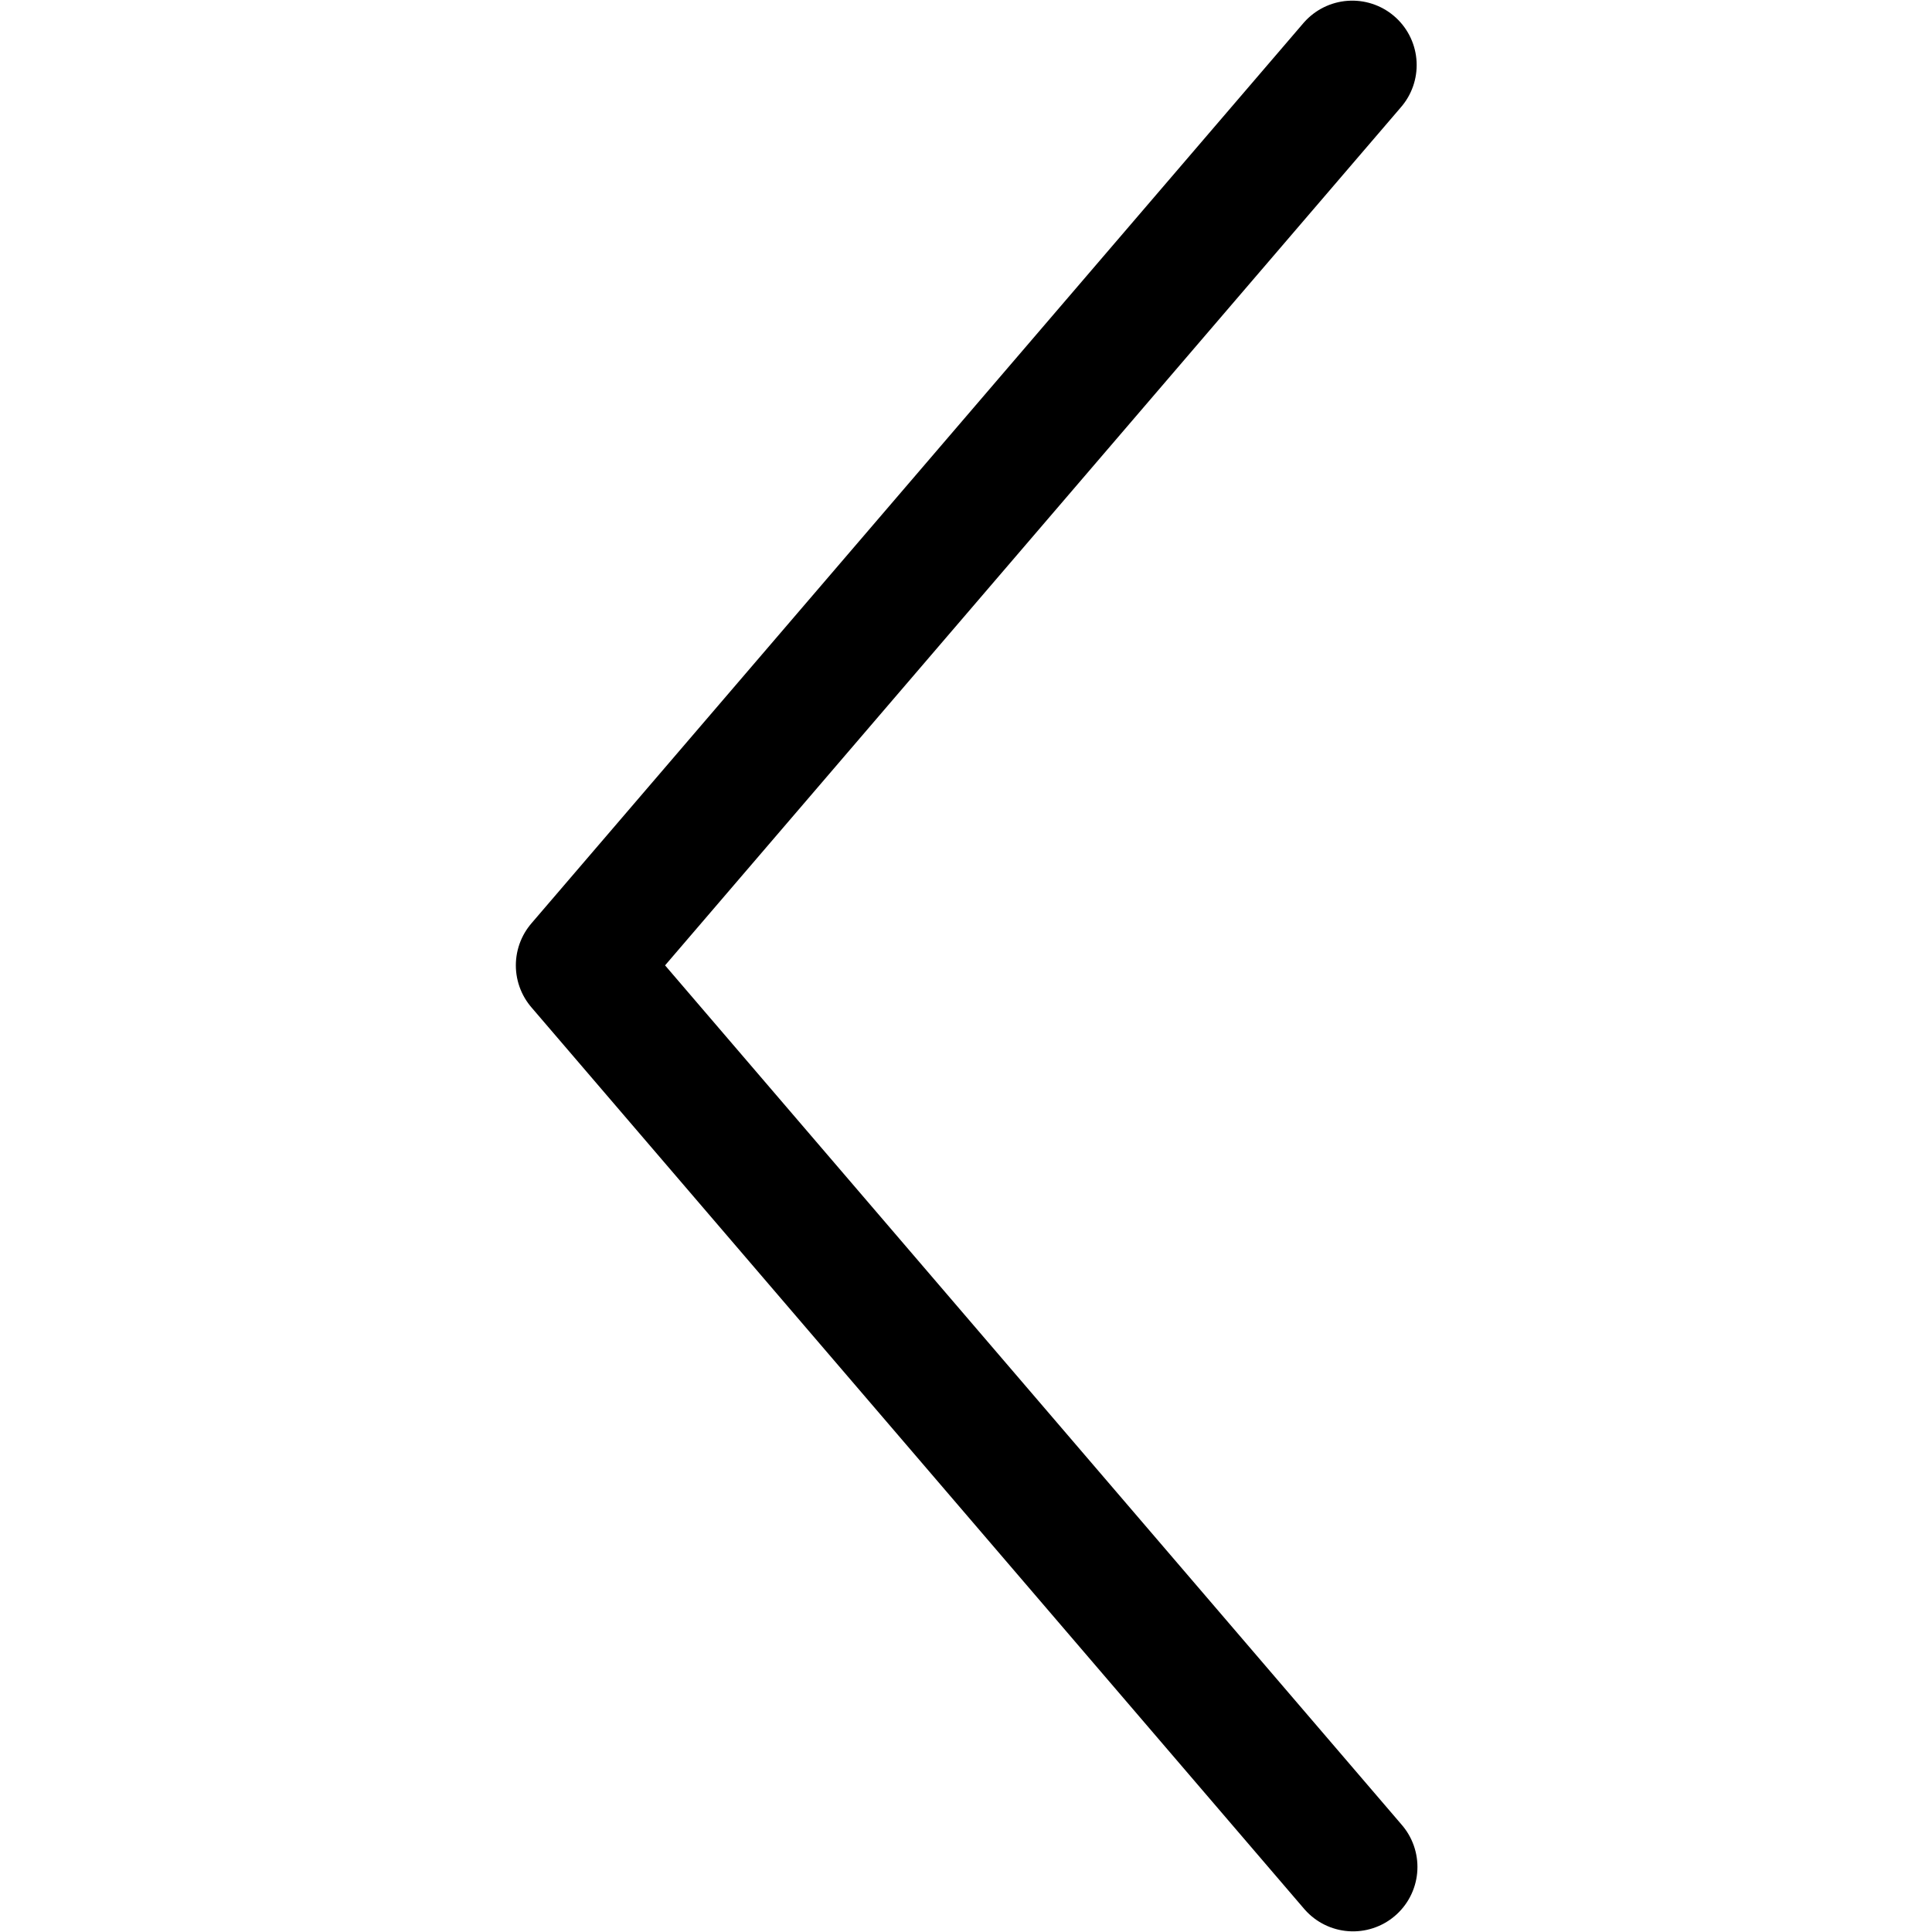
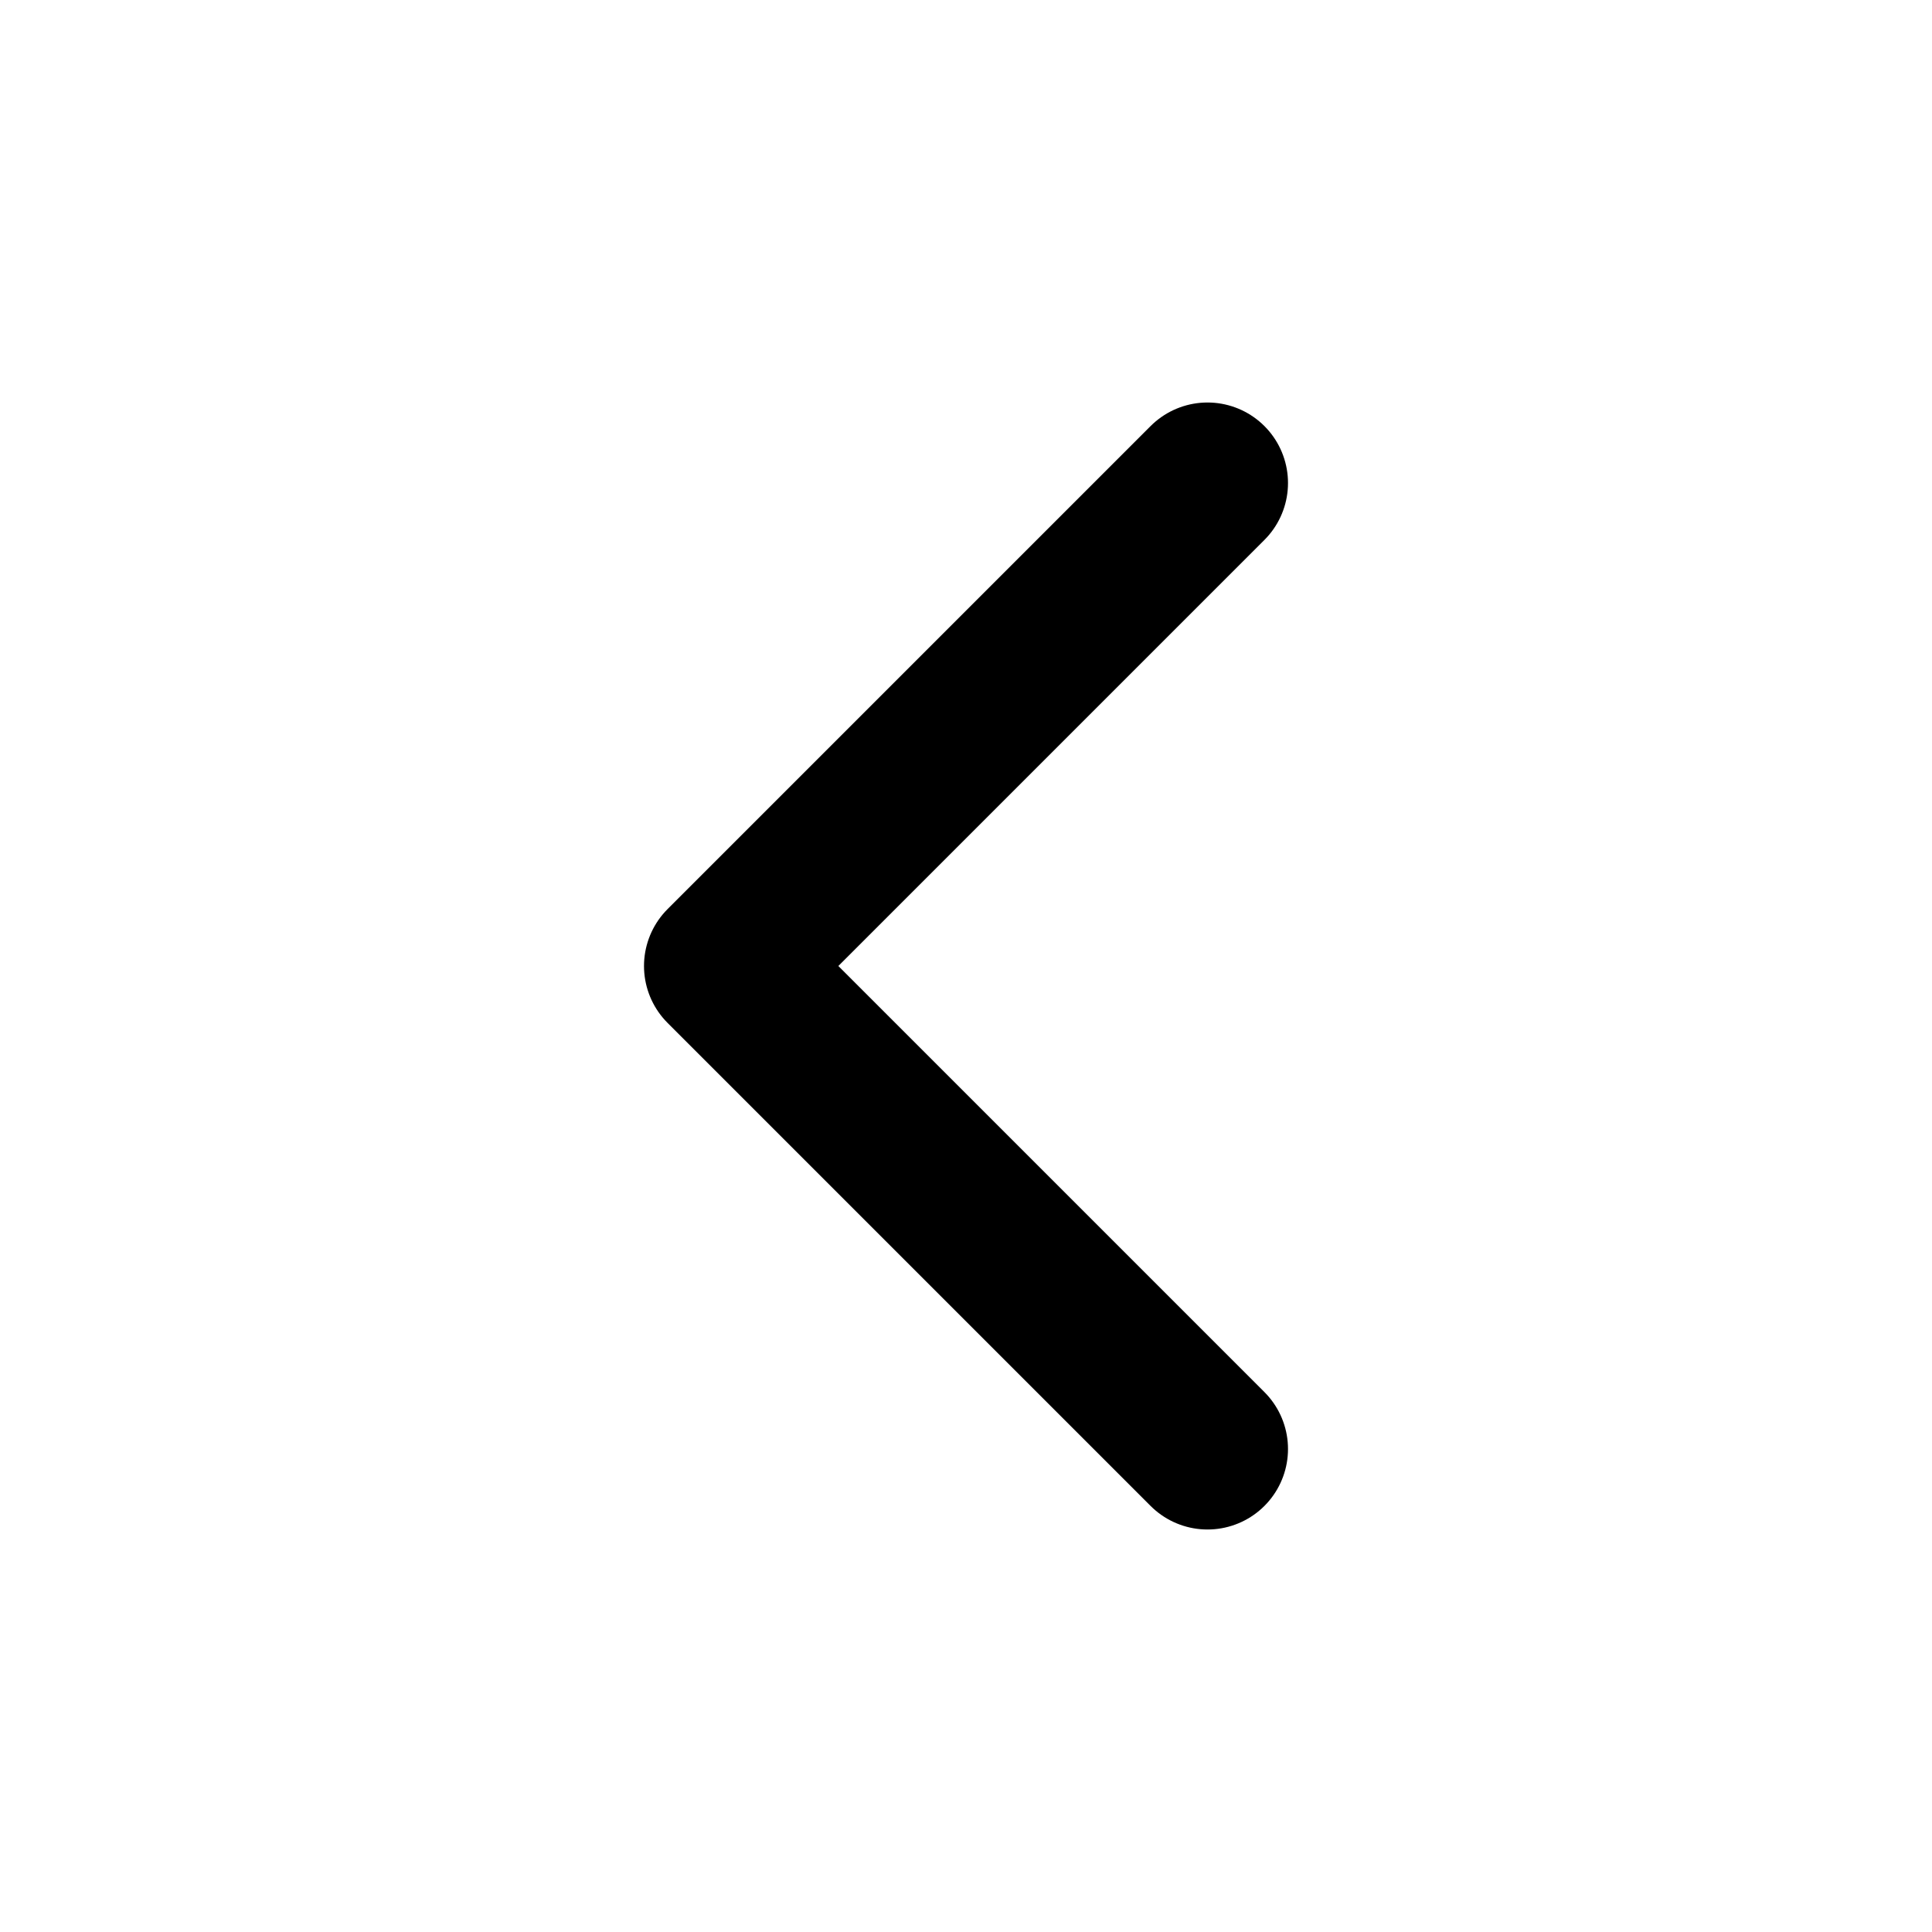
- <svg viewBox="0 0 15 15">
-   <polyline stroke="currentColor" stroke-width="1" fill="none" stroke-linecap="round" stroke-linejoin="round" points="10.505 14.495 4.505 7.495 10.499 0.505 10.499 0.505" />
+ <svg xmlns="http://www.w3.org/2000/svg" width="24" height="24" viewBox="0 0 24 24" fill="none" stroke="currentColor" stroke-width="2" stroke-linecap="round" stroke-linejoin="round" class="feather feather-chevron-left">
+   <polyline points="15 18 9 12 15 6" />
</svg>
